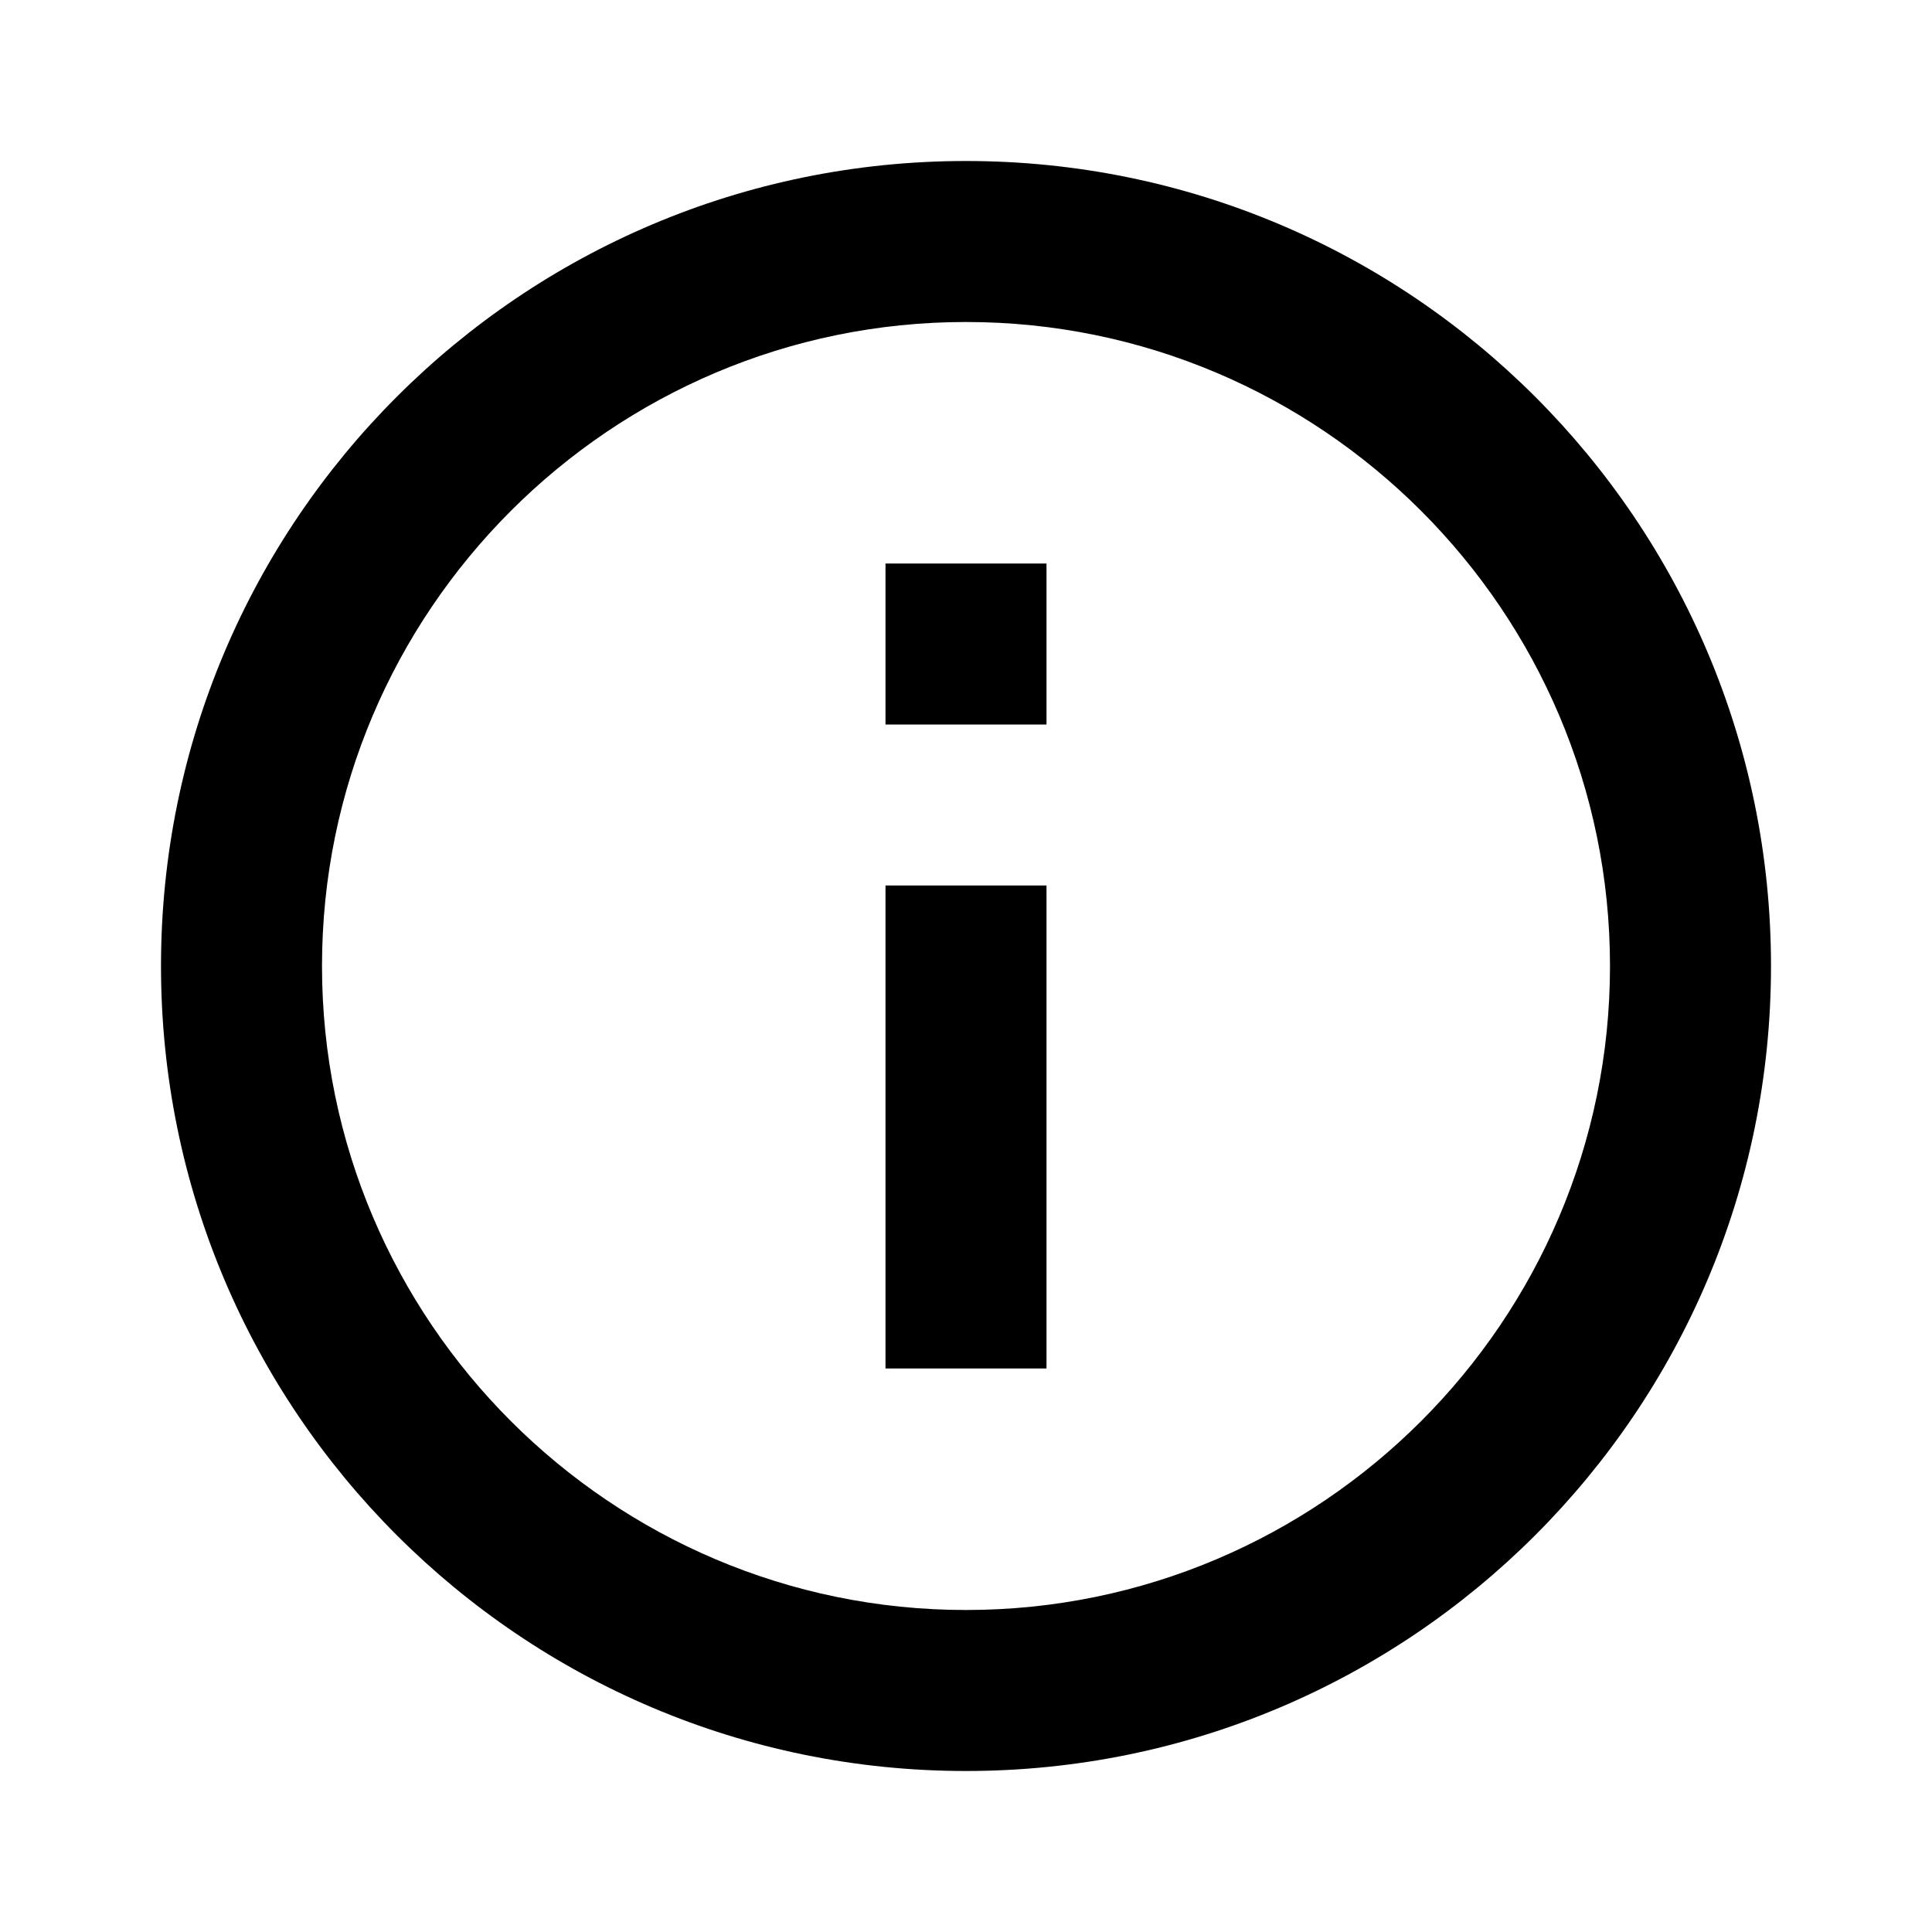
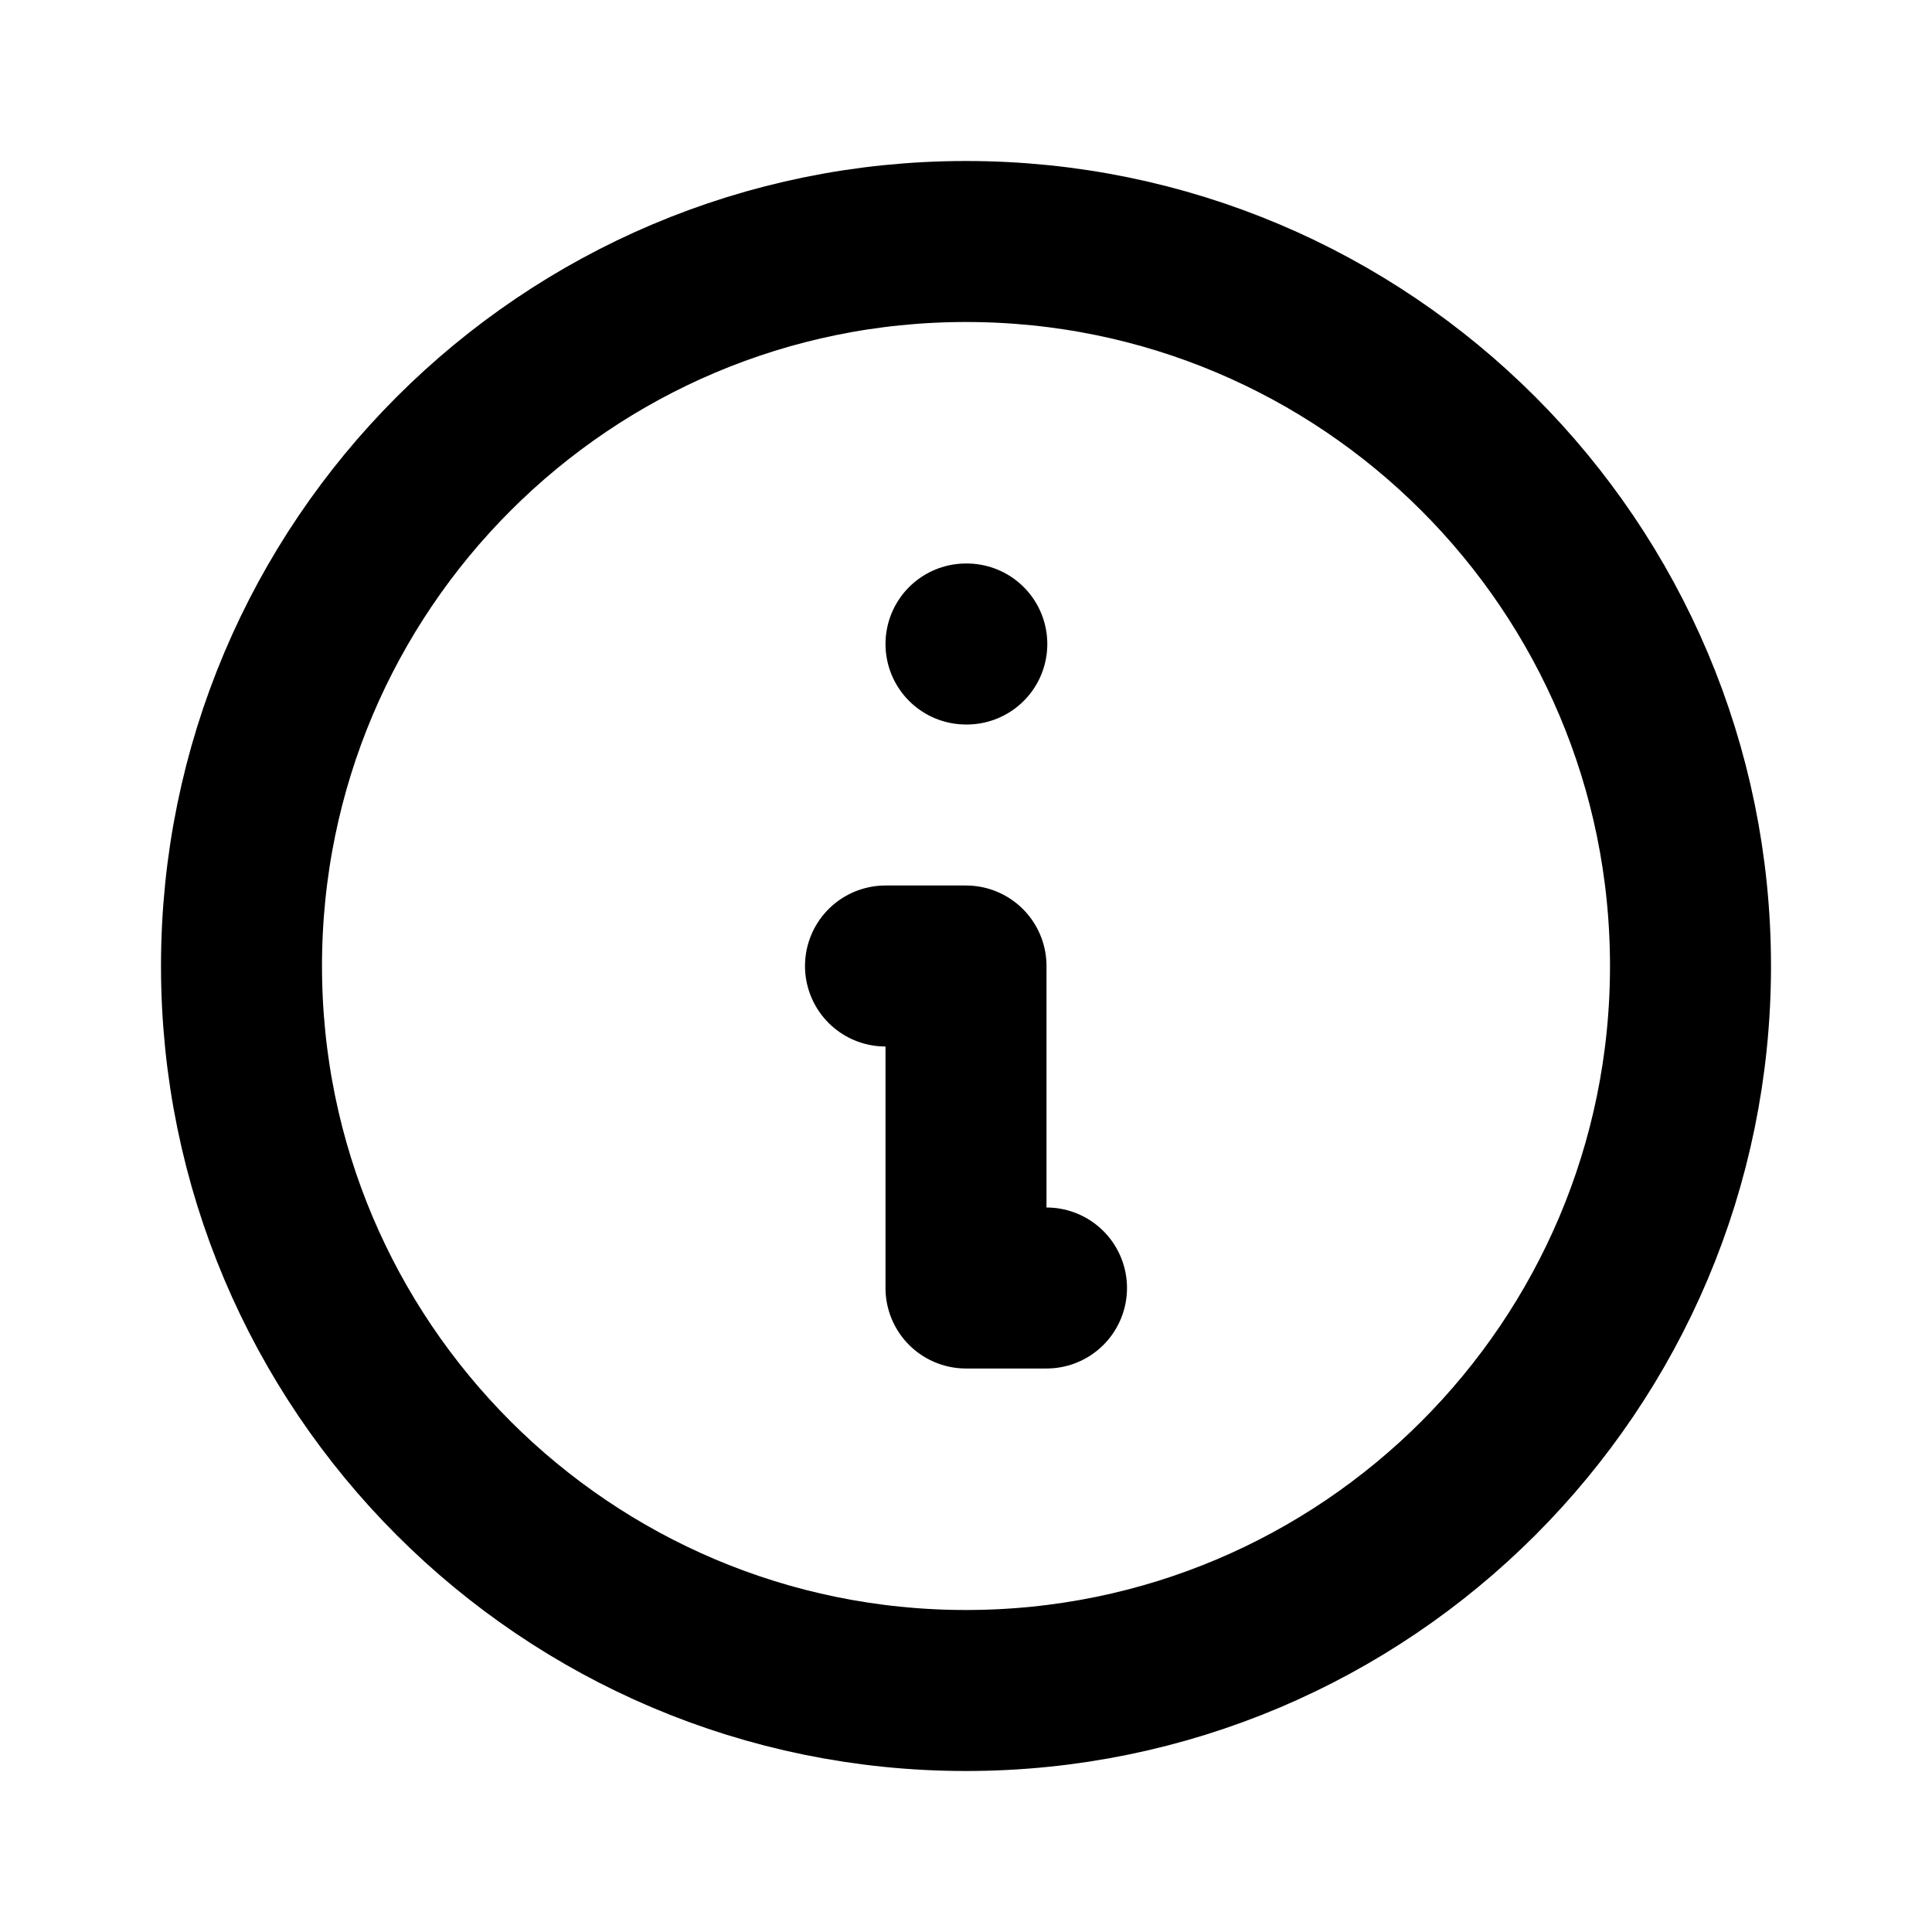
- <svg xmlns="http://www.w3.org/2000/svg" viewBox="0 0 24 24">
-   <path d="M11,9H13V7H11M12,20C7.59,20 4,16.41 4,12C4,7.59 7.59,4 12,4C16.41,4 20,7.59 20,12C20,16.41 16.41,20 12,20M12,2A10,10 0 0,0 2,12A10,10 0 0,0 12,22A10,10 0 0,0 22,12A10,10 0 0,0 12,2M11,17H13V11H11V17Z" />
+ <svg xmlns="http://www.w3.org/2000/svg" class="h-6 w-6" fill="none" viewBox="0 0 24 24" stroke="currentColor" stroke-width="2">
+   <path stroke-linecap="round" stroke-linejoin="round" d="M13 16h-1v-4h-1m1-4h.01M21 12a9 9 0 11-18 0 9 9 0 0118 0z" />
</svg>
